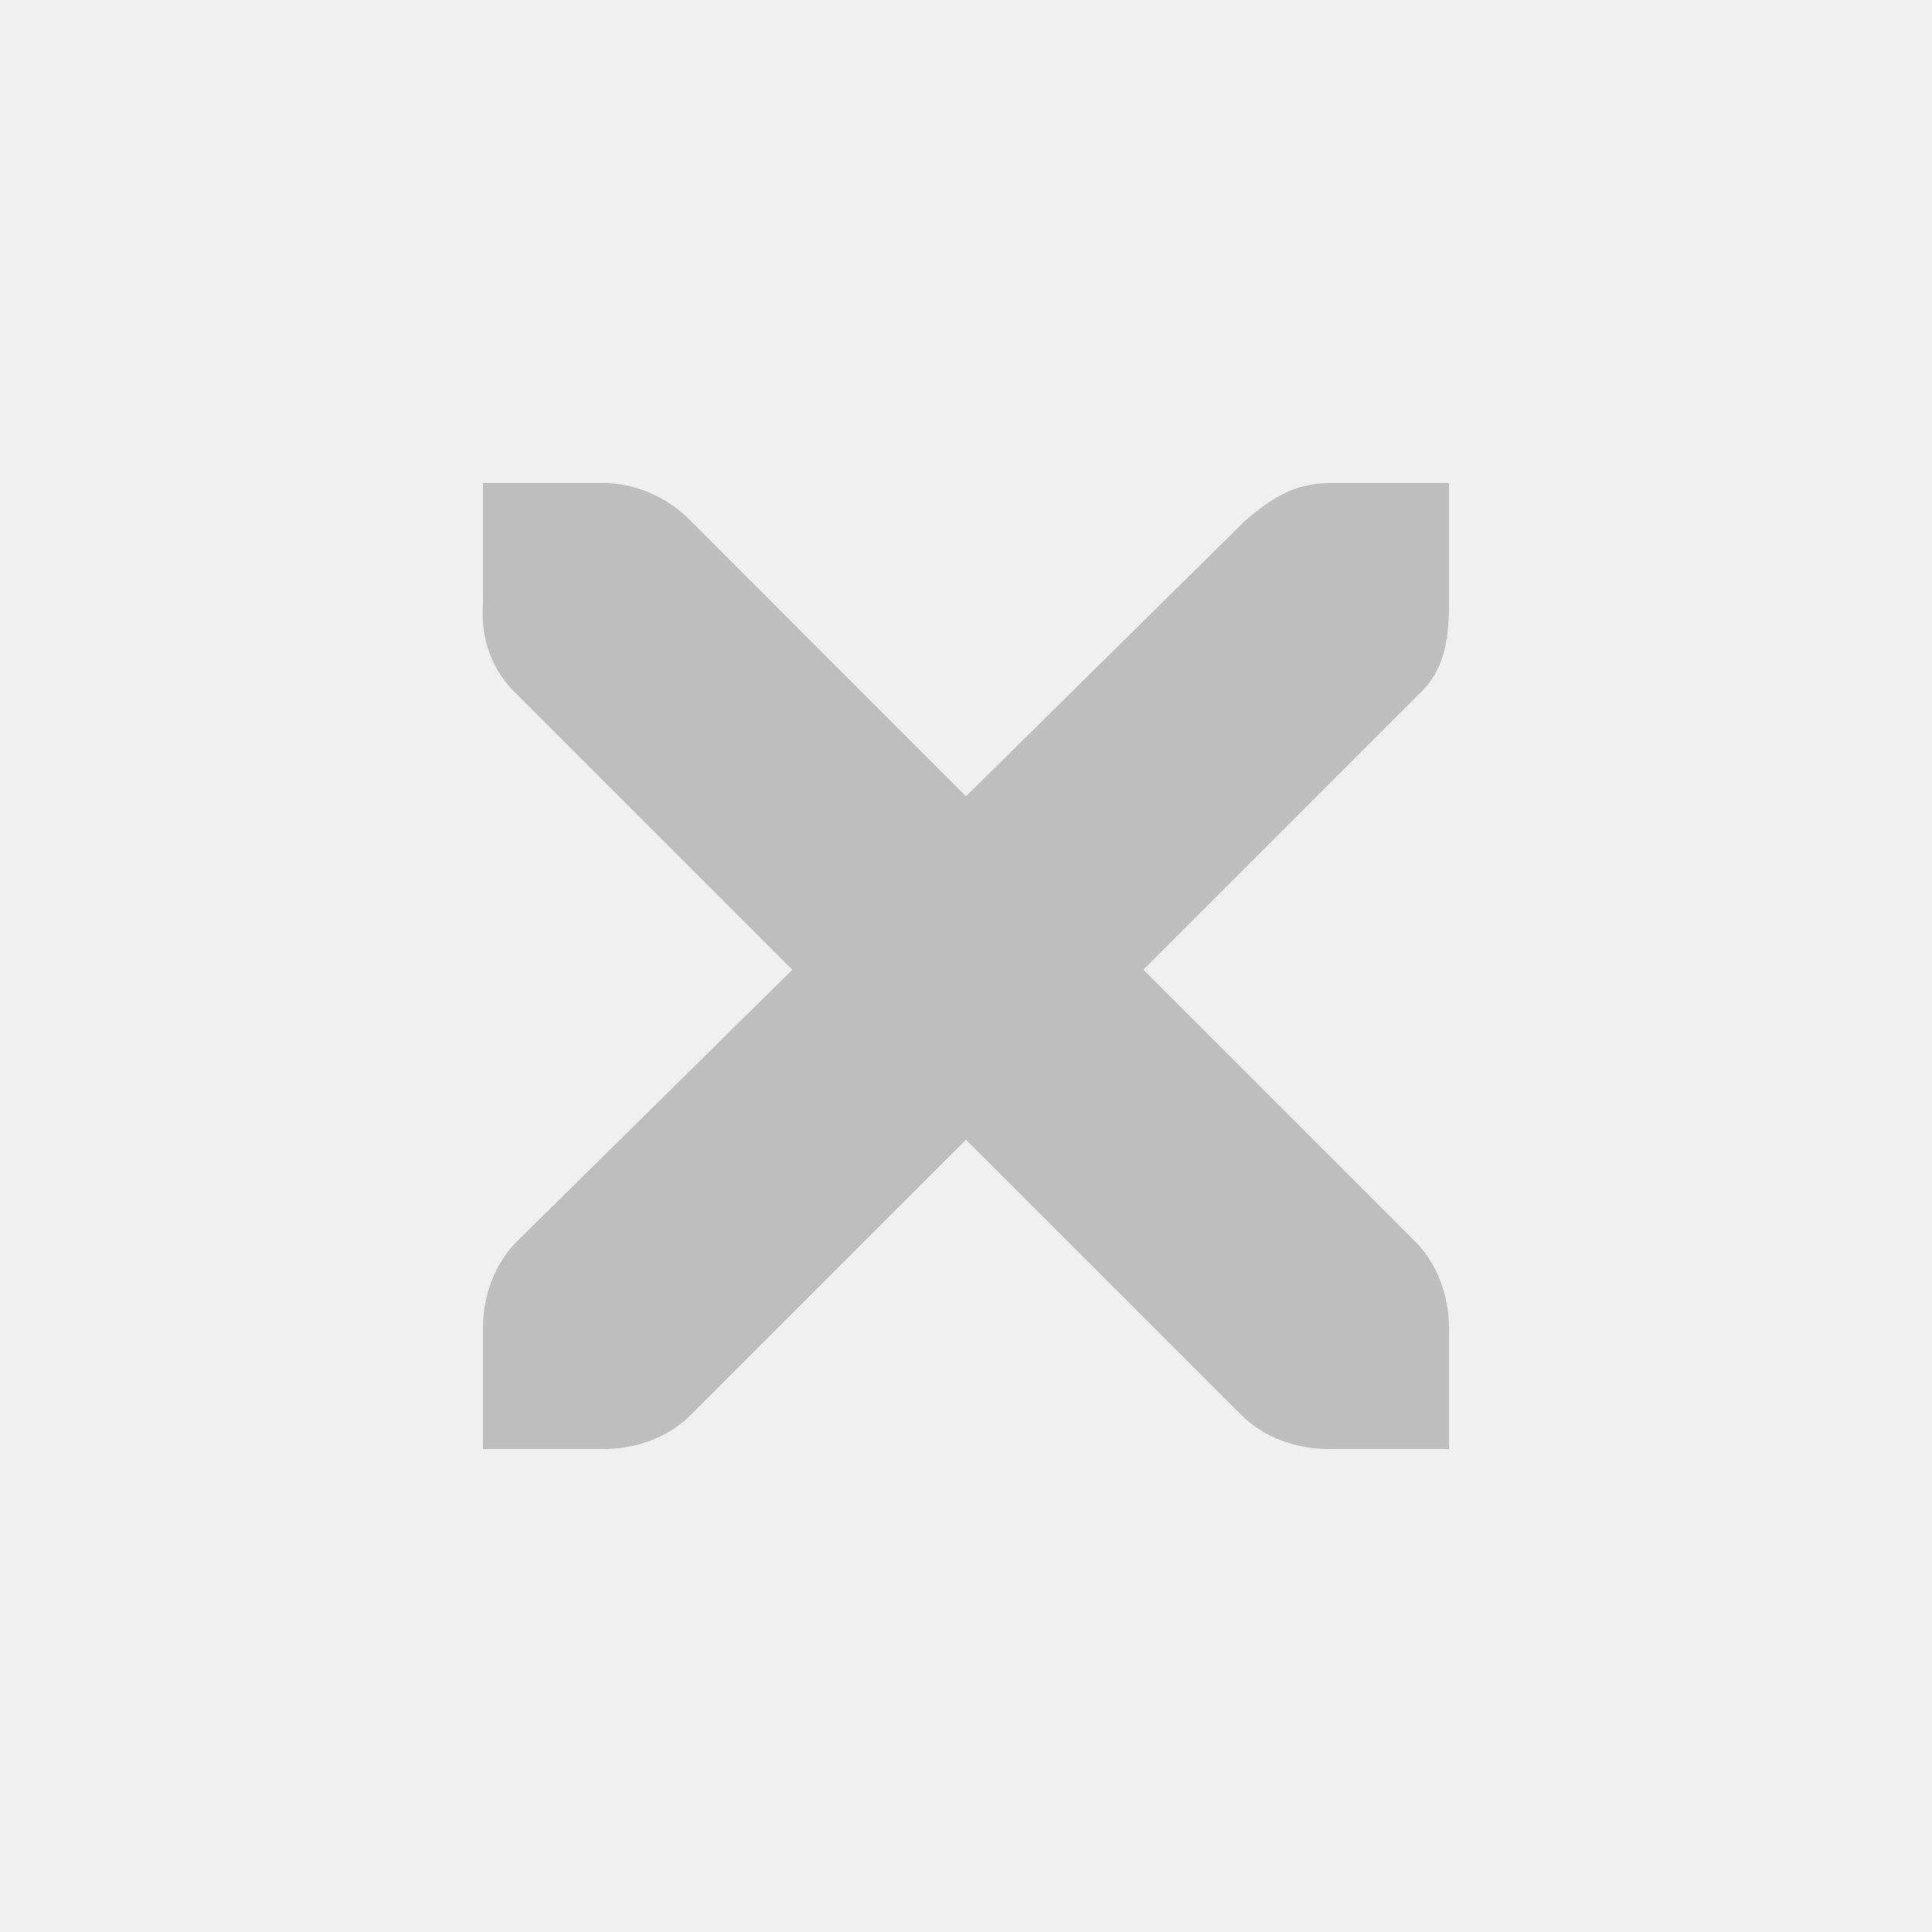
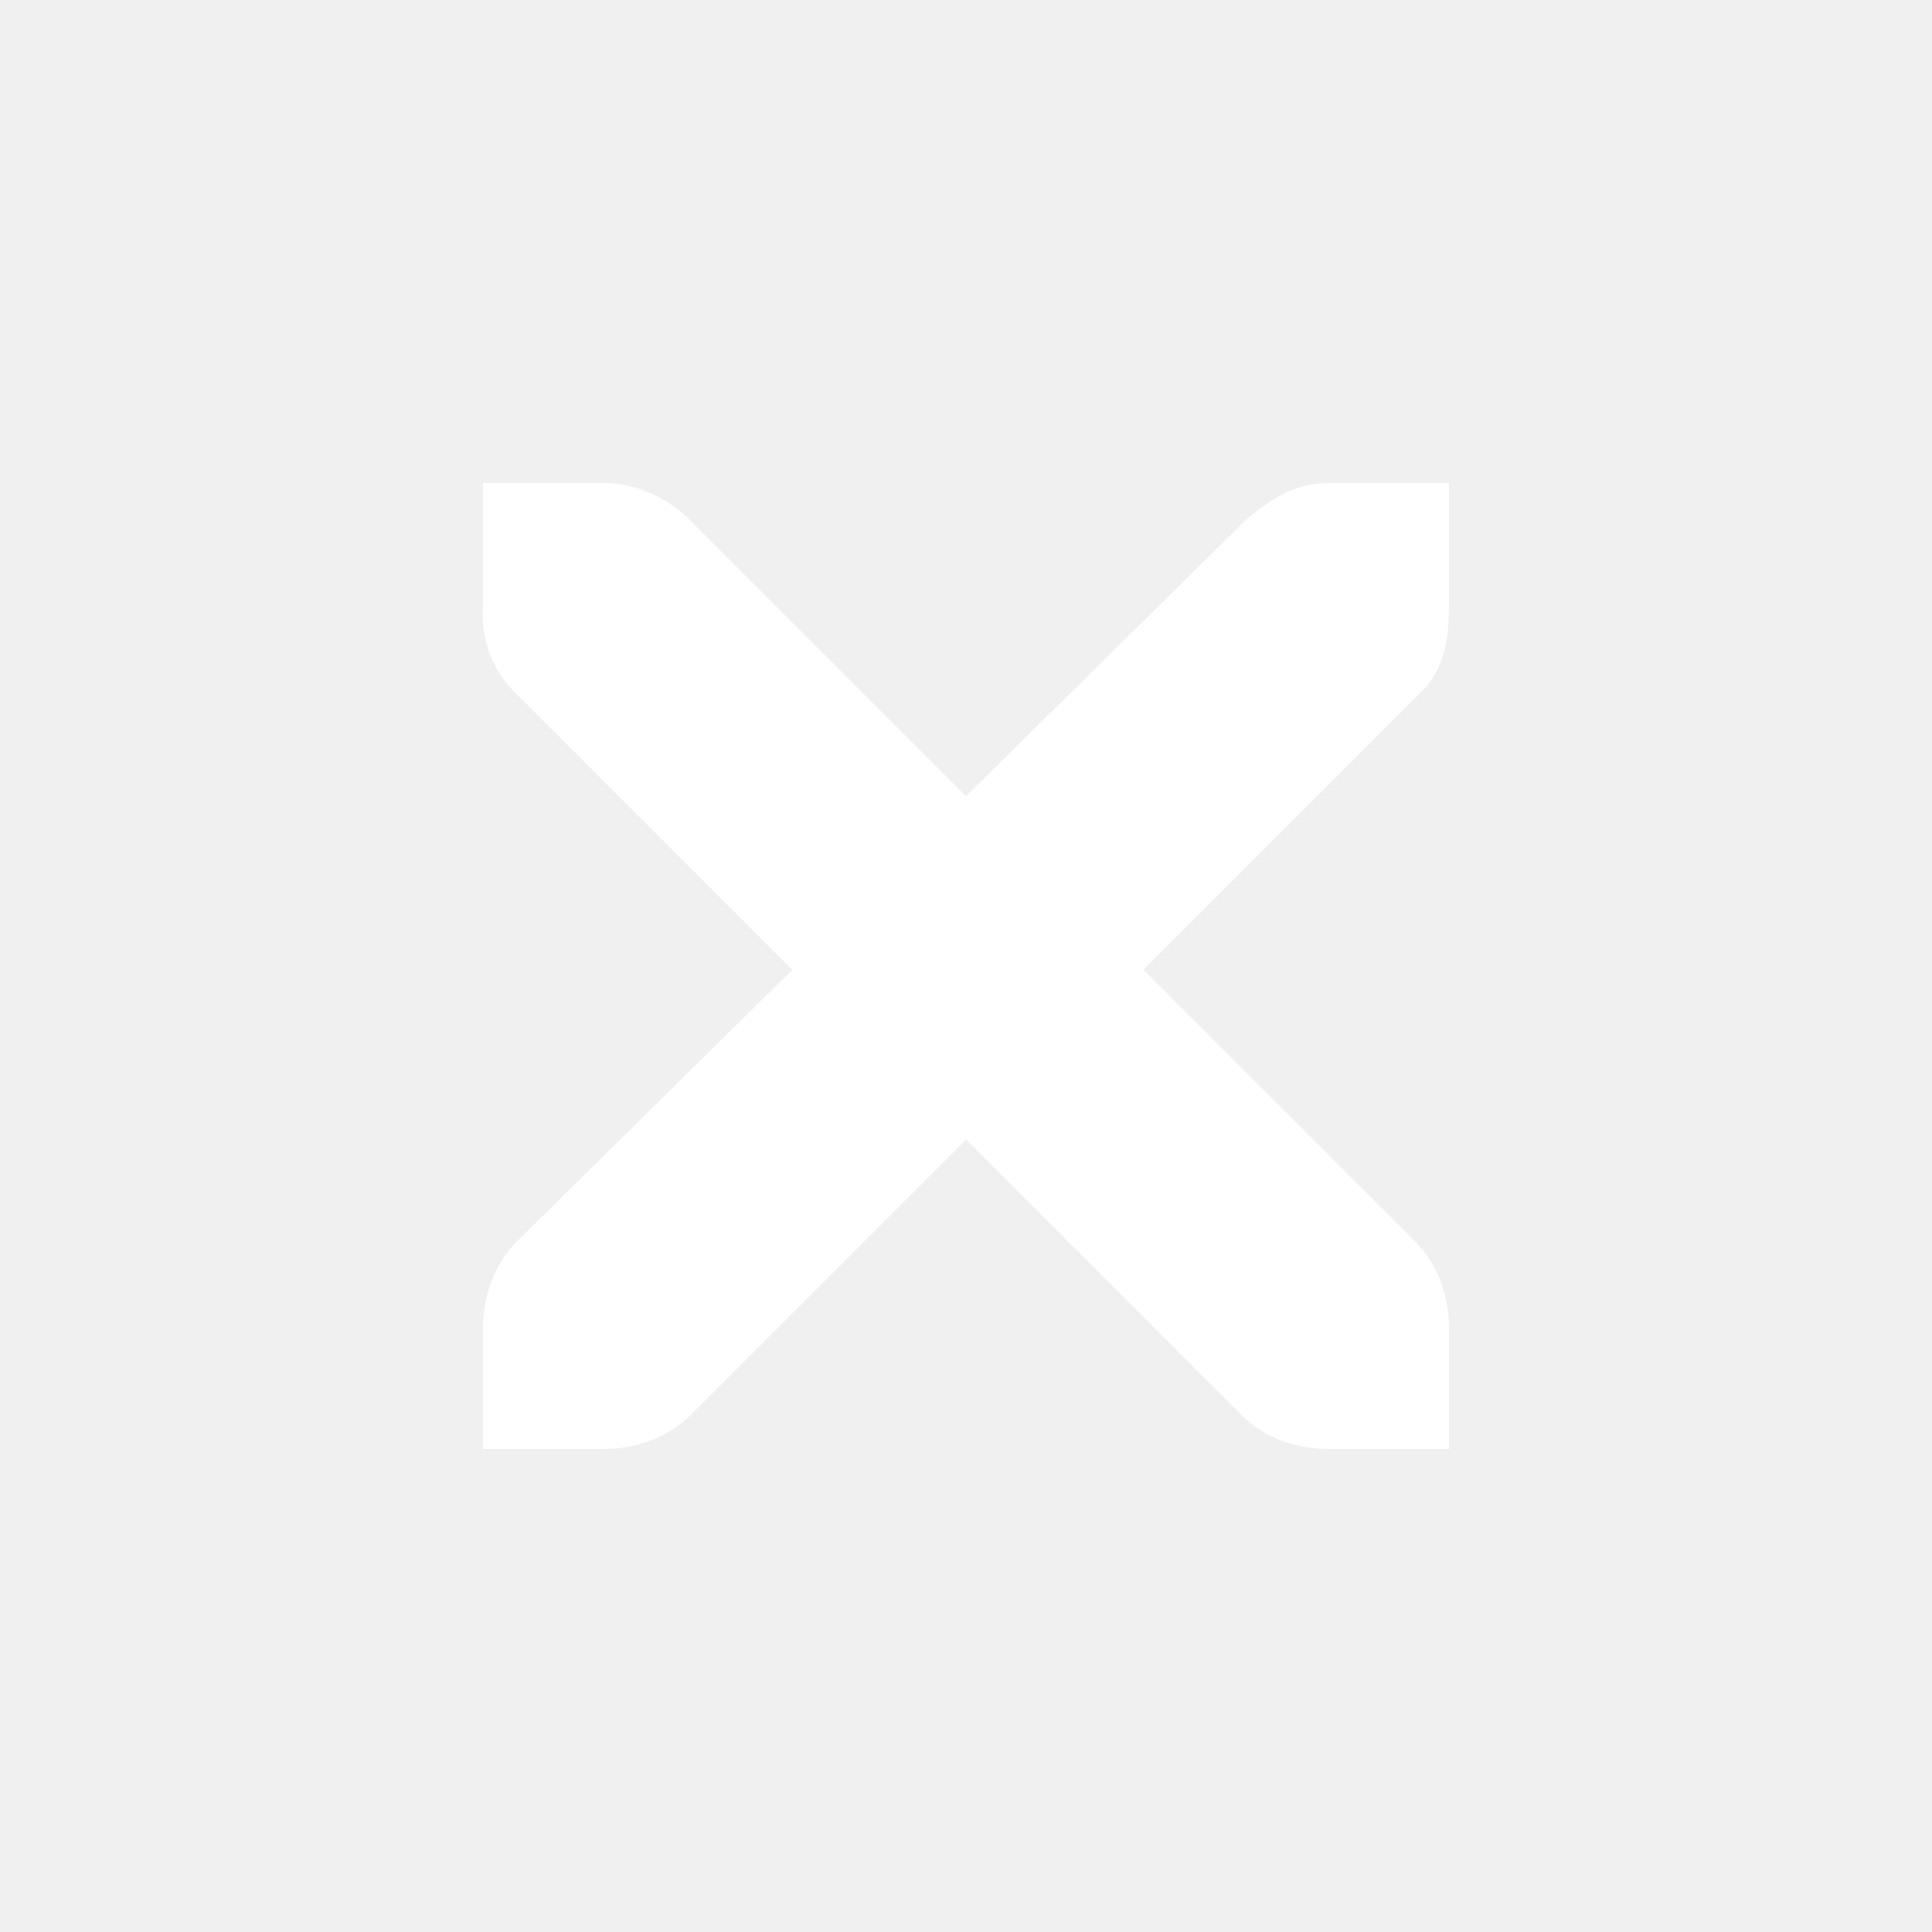
<svg xmlns="http://www.w3.org/2000/svg" id="svg7384" version="1.1" height="16" width="16">
  <defs id="defs7386" />
  <g transform="translate(-60,-518)" id="layer9" style="display:inline" />
  <g transform="translate(-60,-518)" id="layer10" />
  <g transform="translate(-60,-518)" id="layer11" />
  <g transform="translate(-60,-518)" id="layer12">
    <g transform="translate(19,-242)" id="layer4-4-1" style="display:inline">
-       <path d="m 45,764 1,0 c 0.01,-1.2e-4 0.021,-4.6e-4 0.031,0 0.255,0.011 0.51,0.129 0.688,0.312 L 49,766.594 51.312,764.312 C 51.578,764.082 51.759,764.007 52,764 l 1,0 0,1 c 0,0.286 -0.034,0.551 -0.25,0.75 l -2.281,2.281 2.25,2.25 C 52.907,770.469 53,770.735 53,771 l 0,1 -1,0 c -0.265,-10e-6 -0.531,-0.093 -0.719,-0.281 L 49,769.438 46.719,771.719 C 46.531,771.907 46.265,772 46,772 l -1,0 0,-1 c -3e-6,-0.265 0.093,-0.531 0.281,-0.719 l 2.281,-2.25 L 45.281,765.75 C 45.071,765.555 44.978,765.281 45,765 l 0,-1 z" id="path10839-9" style="font-size:medium;font-style:normal;font-variant:normal;font-weight:normal;font-stretch:normal;text-indent:0;text-align:start;text-decoration:none;line-height:normal;letter-spacing:normal;word-spacing:normal;text-transform:none;direction:ltr;block-progression:tb;writing-mode:lr-tb;text-anchor:start;color:#bebebe;fill:#bebebe;fill-opacity:1;fill-rule:nonzero;stroke:none;stroke-width:1.781;marker:none;visibility:visible;display:inline;overflow:visible;enable-background:new;font-family:Andale Mono;-inkscape-font-specification:Andale Mono" />
+       <path d="m 45,764 1,0 c 0.01,-1.2e-4 0.021,-4.6e-4 0.031,0 0.255,0.011 0.51,0.129 0.688,0.312 L 49,766.594 51.312,764.312 C 51.578,764.082 51.759,764.007 52,764 l 1,0 0,1 c 0,0.286 -0.034,0.551 -0.25,0.75 l -2.281,2.281 2.25,2.25 C 52.907,770.469 53,770.735 53,771 l 0,1 -1,0 c -0.265,-10e-6 -0.531,-0.093 -0.719,-0.281 L 49,769.438 46.719,771.719 C 46.531,771.907 46.265,772 46,772 l -1,0 0,-1 c -3e-6,-0.265 0.093,-0.531 0.281,-0.719 l 2.281,-2.25 L 45.281,765.75 C 45.071,765.555 44.978,765.281 45,765 l 0,-1 z" id="path10839-9" style="font-size:medium;font-style:normal;font-variant:normal;font-weight:normal;font-stretch:normal;text-indent:0;text-align:start;text-decoration:none;line-height:normal;letter-spacing:normal;word-spacing:normal;text-transform:none;direction:ltr;block-progression:tb;writing-mode:lr-tb;text-anchor:start;color:#bebebe;fill:#fff;fill-opacity:1;fill-rule:nonzero;stroke:none;stroke-width:1.781;marker:none;visibility:visible;display:inline;overflow:visible;enable-background:new;font-family:Andale Mono;-inkscape-font-specification:Andale Mono" />
    </g>
  </g>
  <g transform="translate(-60,-518)" id="layer13" />
  <g transform="translate(-60,-518)" id="layer14" />
  <g transform="translate(-60,-518)" id="layer15" />
</svg>
